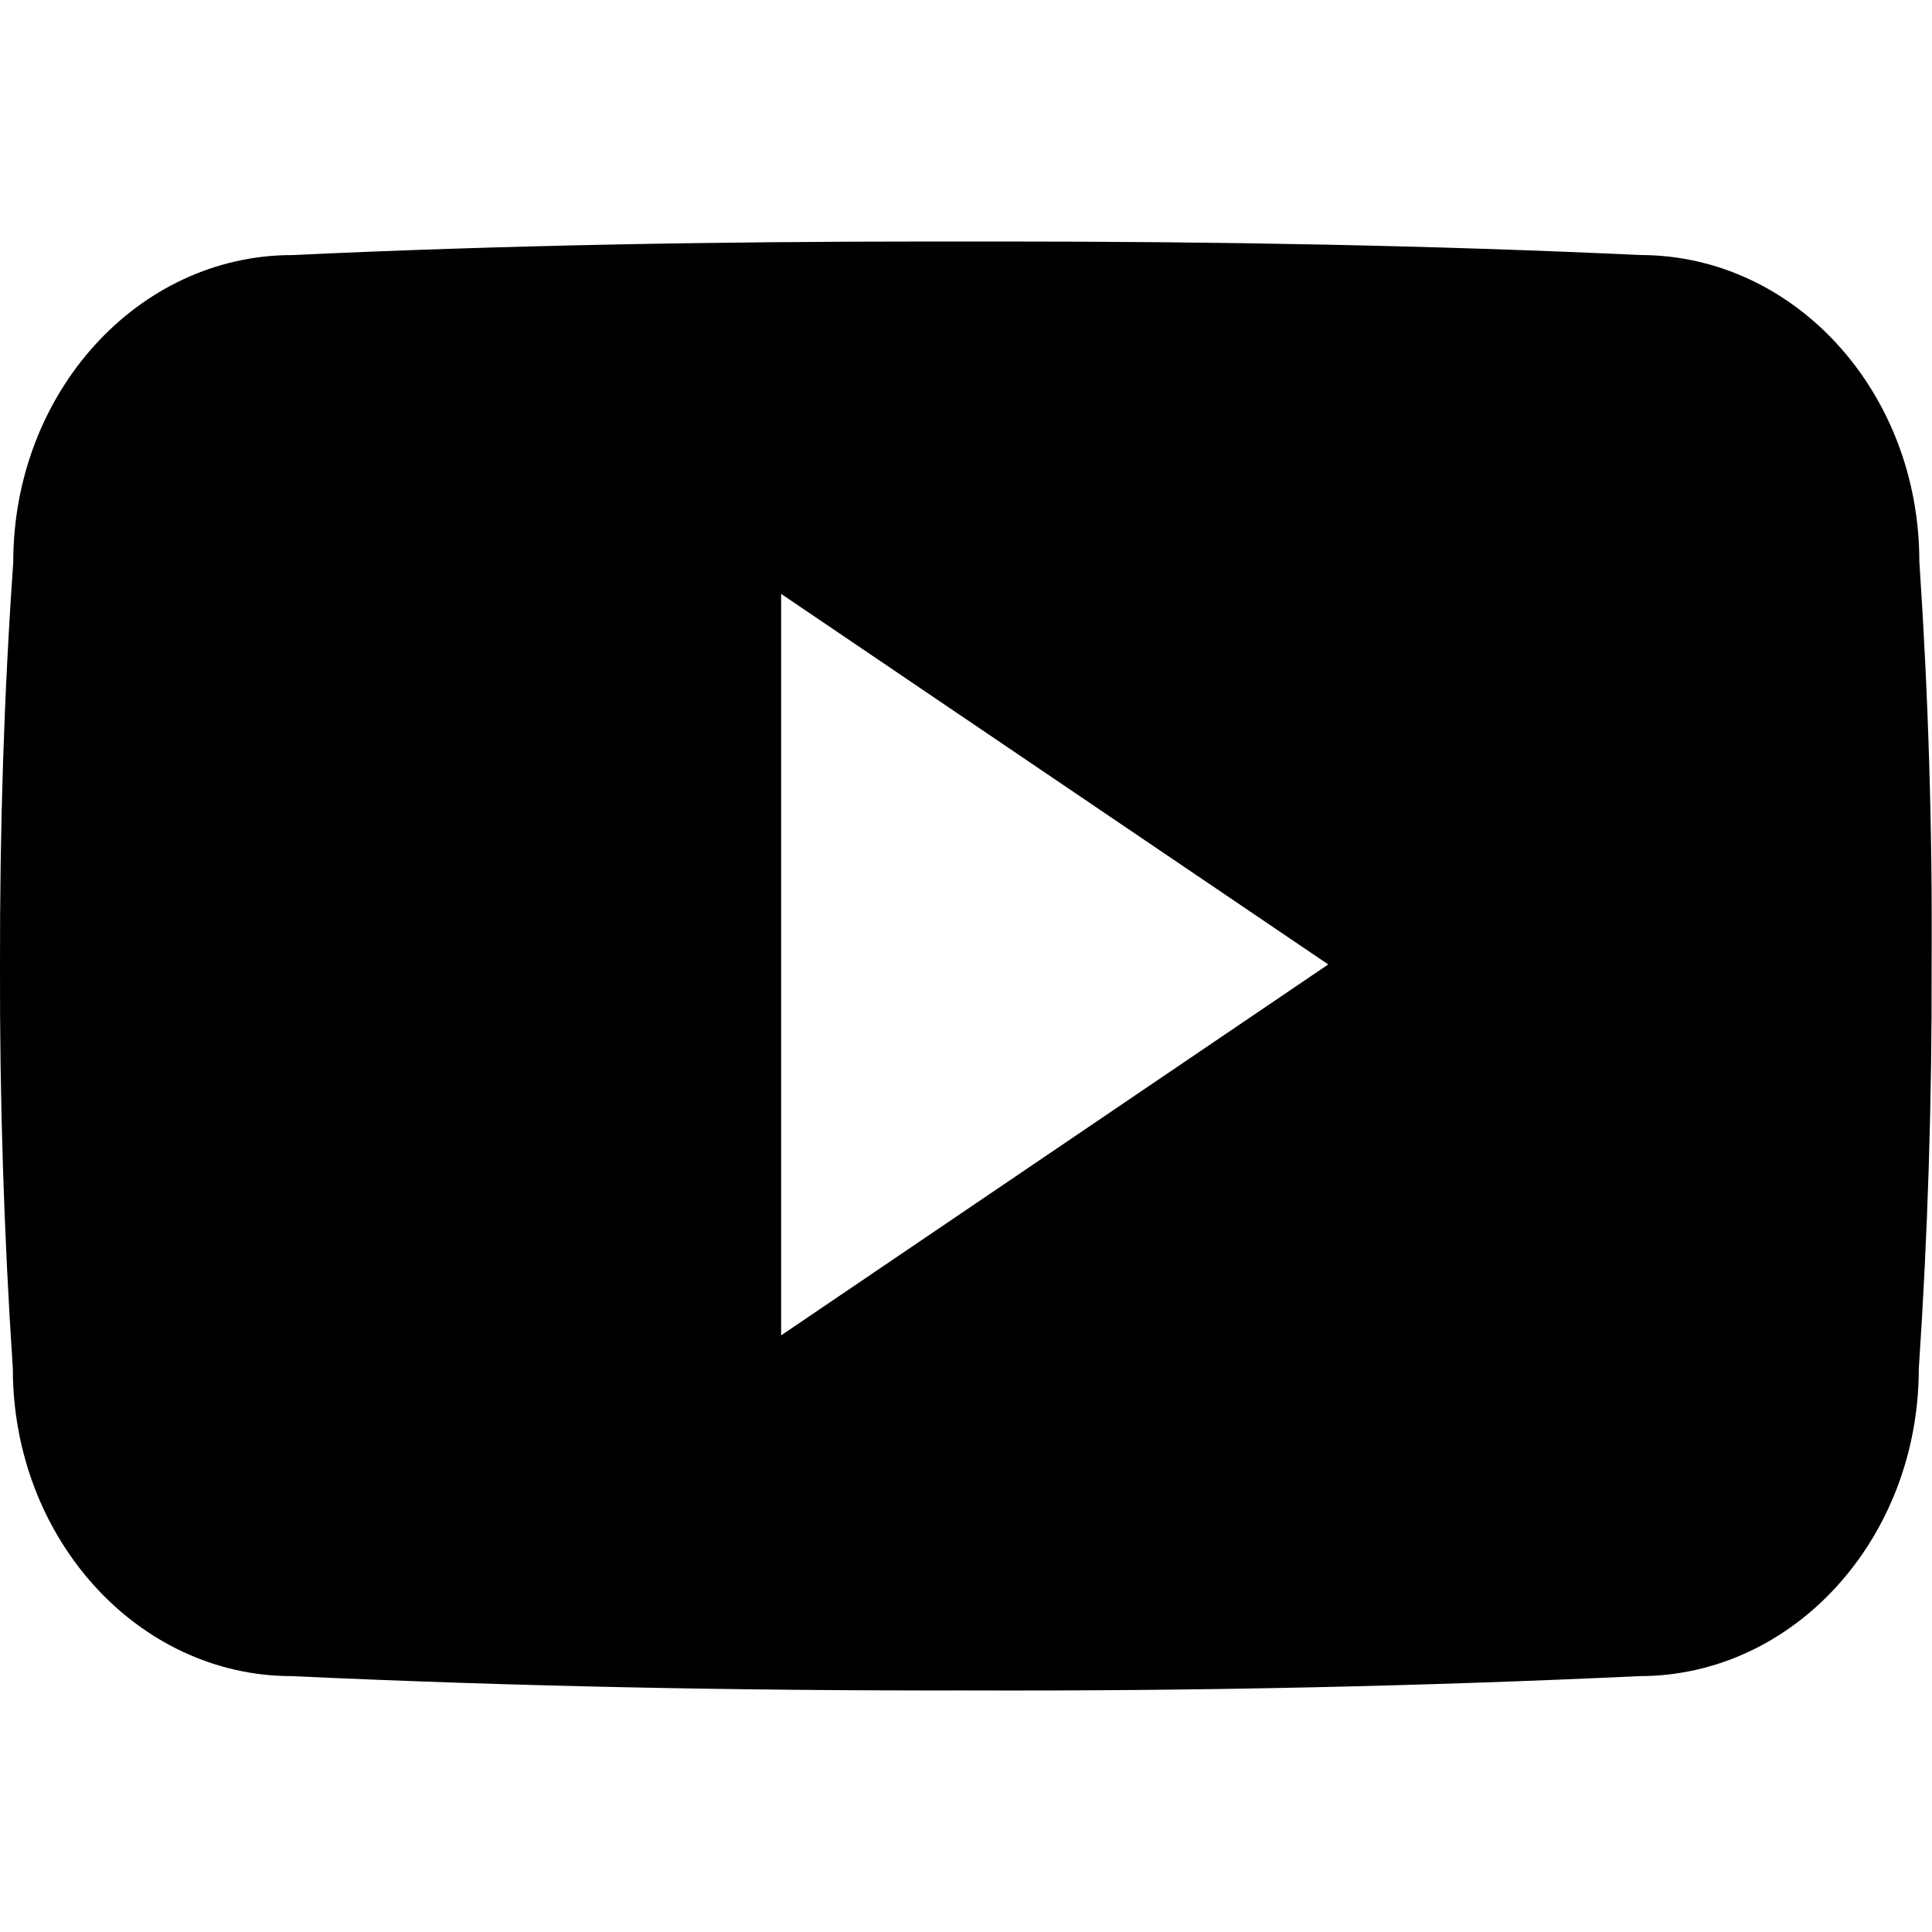
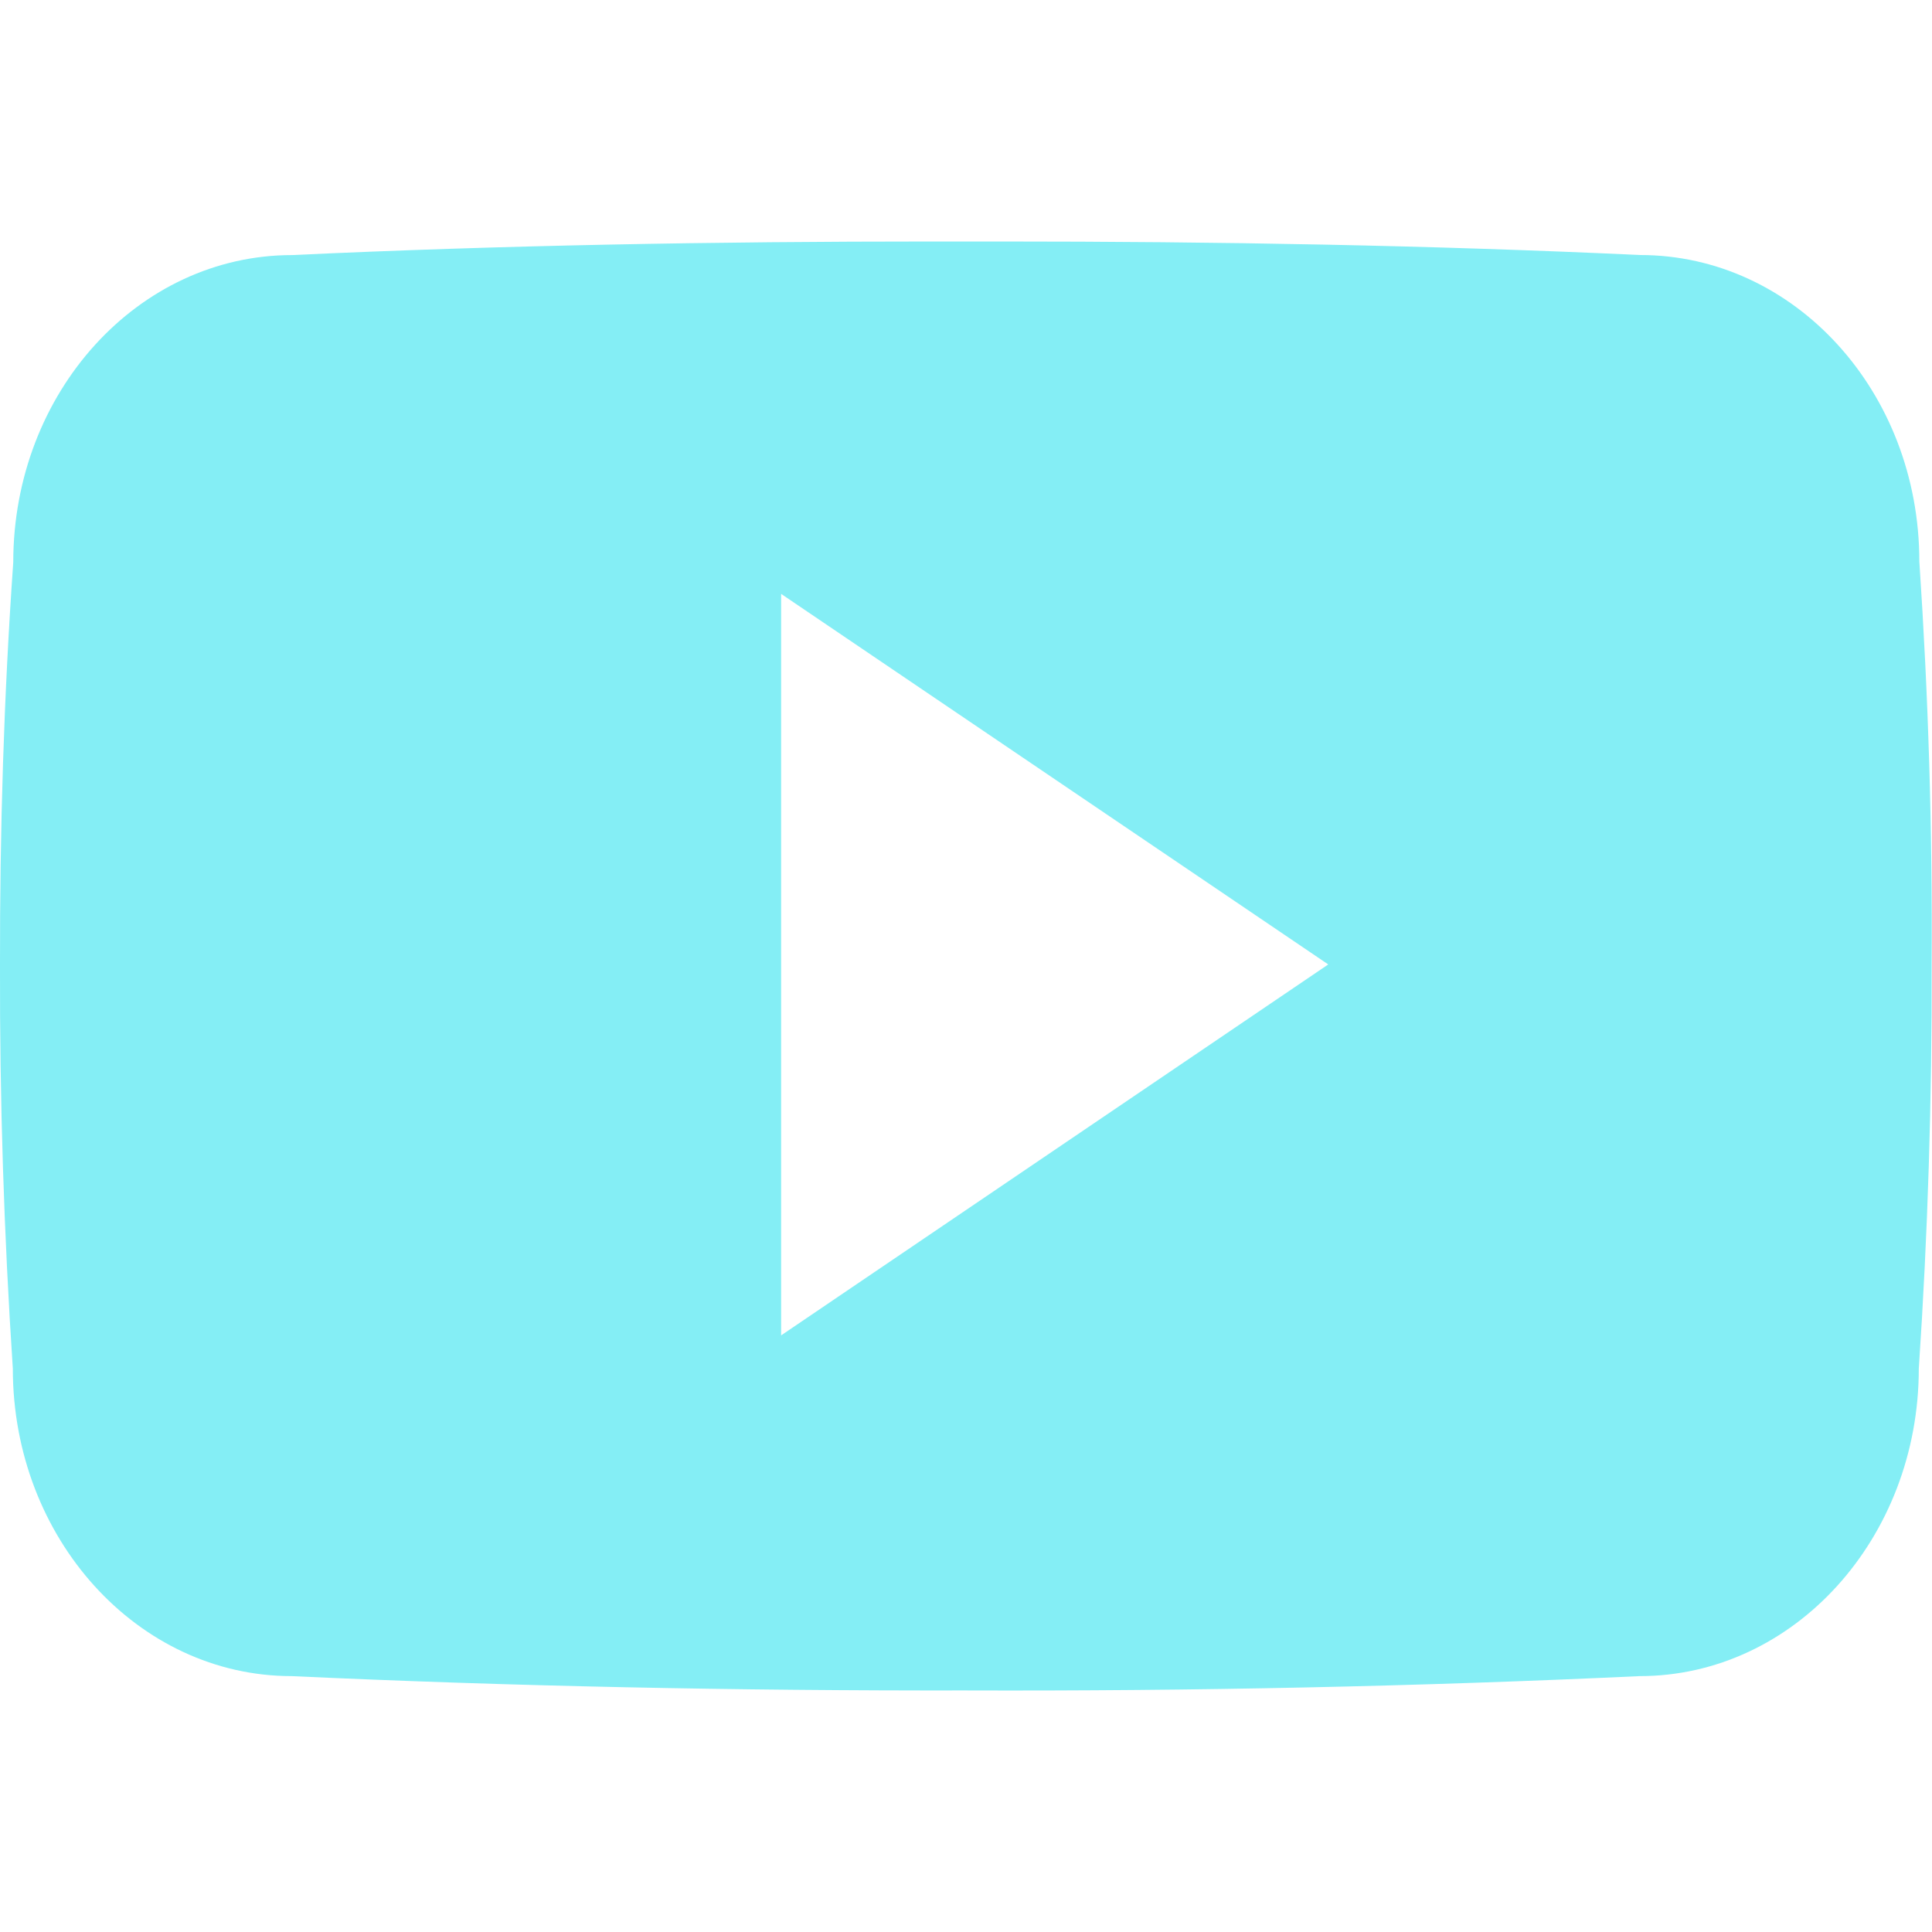
<svg xmlns="http://www.w3.org/2000/svg" width="36" height="36" viewBox="0 0 36 36" fill="none">
-   <path d="M35.764 10.462C35.764 7.298 33.437 4.752 30.561 4.752C26.666 4.57 22.693 4.5 18.633 4.5H17.368C13.318 4.5 9.338 4.57 5.443 4.753C2.574 4.753 0.247 7.312 0.247 10.477C0.071 12.979 -0.004 15.482 0 17.985C-0.007 20.488 0.073 22.994 0.239 25.502C0.239 28.666 2.567 31.232 5.436 31.232C9.528 31.422 13.725 31.506 17.993 31.499C22.268 31.513 26.454 31.424 30.551 31.232C33.427 31.232 35.754 28.666 35.754 25.502C35.923 22.991 36 20.488 35.993 17.978C36.009 15.475 35.933 12.97 35.764 10.462ZM14.555 24.883V11.066L24.75 17.971L14.555 24.883Z" fill="black" />
+   <path d="M35.764 10.462C35.764 7.298 33.437 4.752 30.561 4.752C26.666 4.57 22.693 4.5 18.633 4.5H17.368C13.318 4.5 9.338 4.57 5.443 4.753C2.574 4.753 0.247 7.312 0.247 10.477C0.071 12.979 -0.004 15.482 0 17.985C-0.007 20.488 0.073 22.994 0.239 25.502C0.239 28.666 2.567 31.232 5.436 31.232C9.528 31.422 13.725 31.506 17.993 31.499C22.268 31.513 26.454 31.424 30.551 31.232C33.427 31.232 35.754 28.666 35.754 25.502C35.923 22.991 36 20.488 35.993 17.978C36.009 15.475 35.933 12.97 35.764 10.462ZM14.555 24.883V11.066L24.75 17.971L14.555 24.883Z" fill="#84EEF5" />
</svg>
